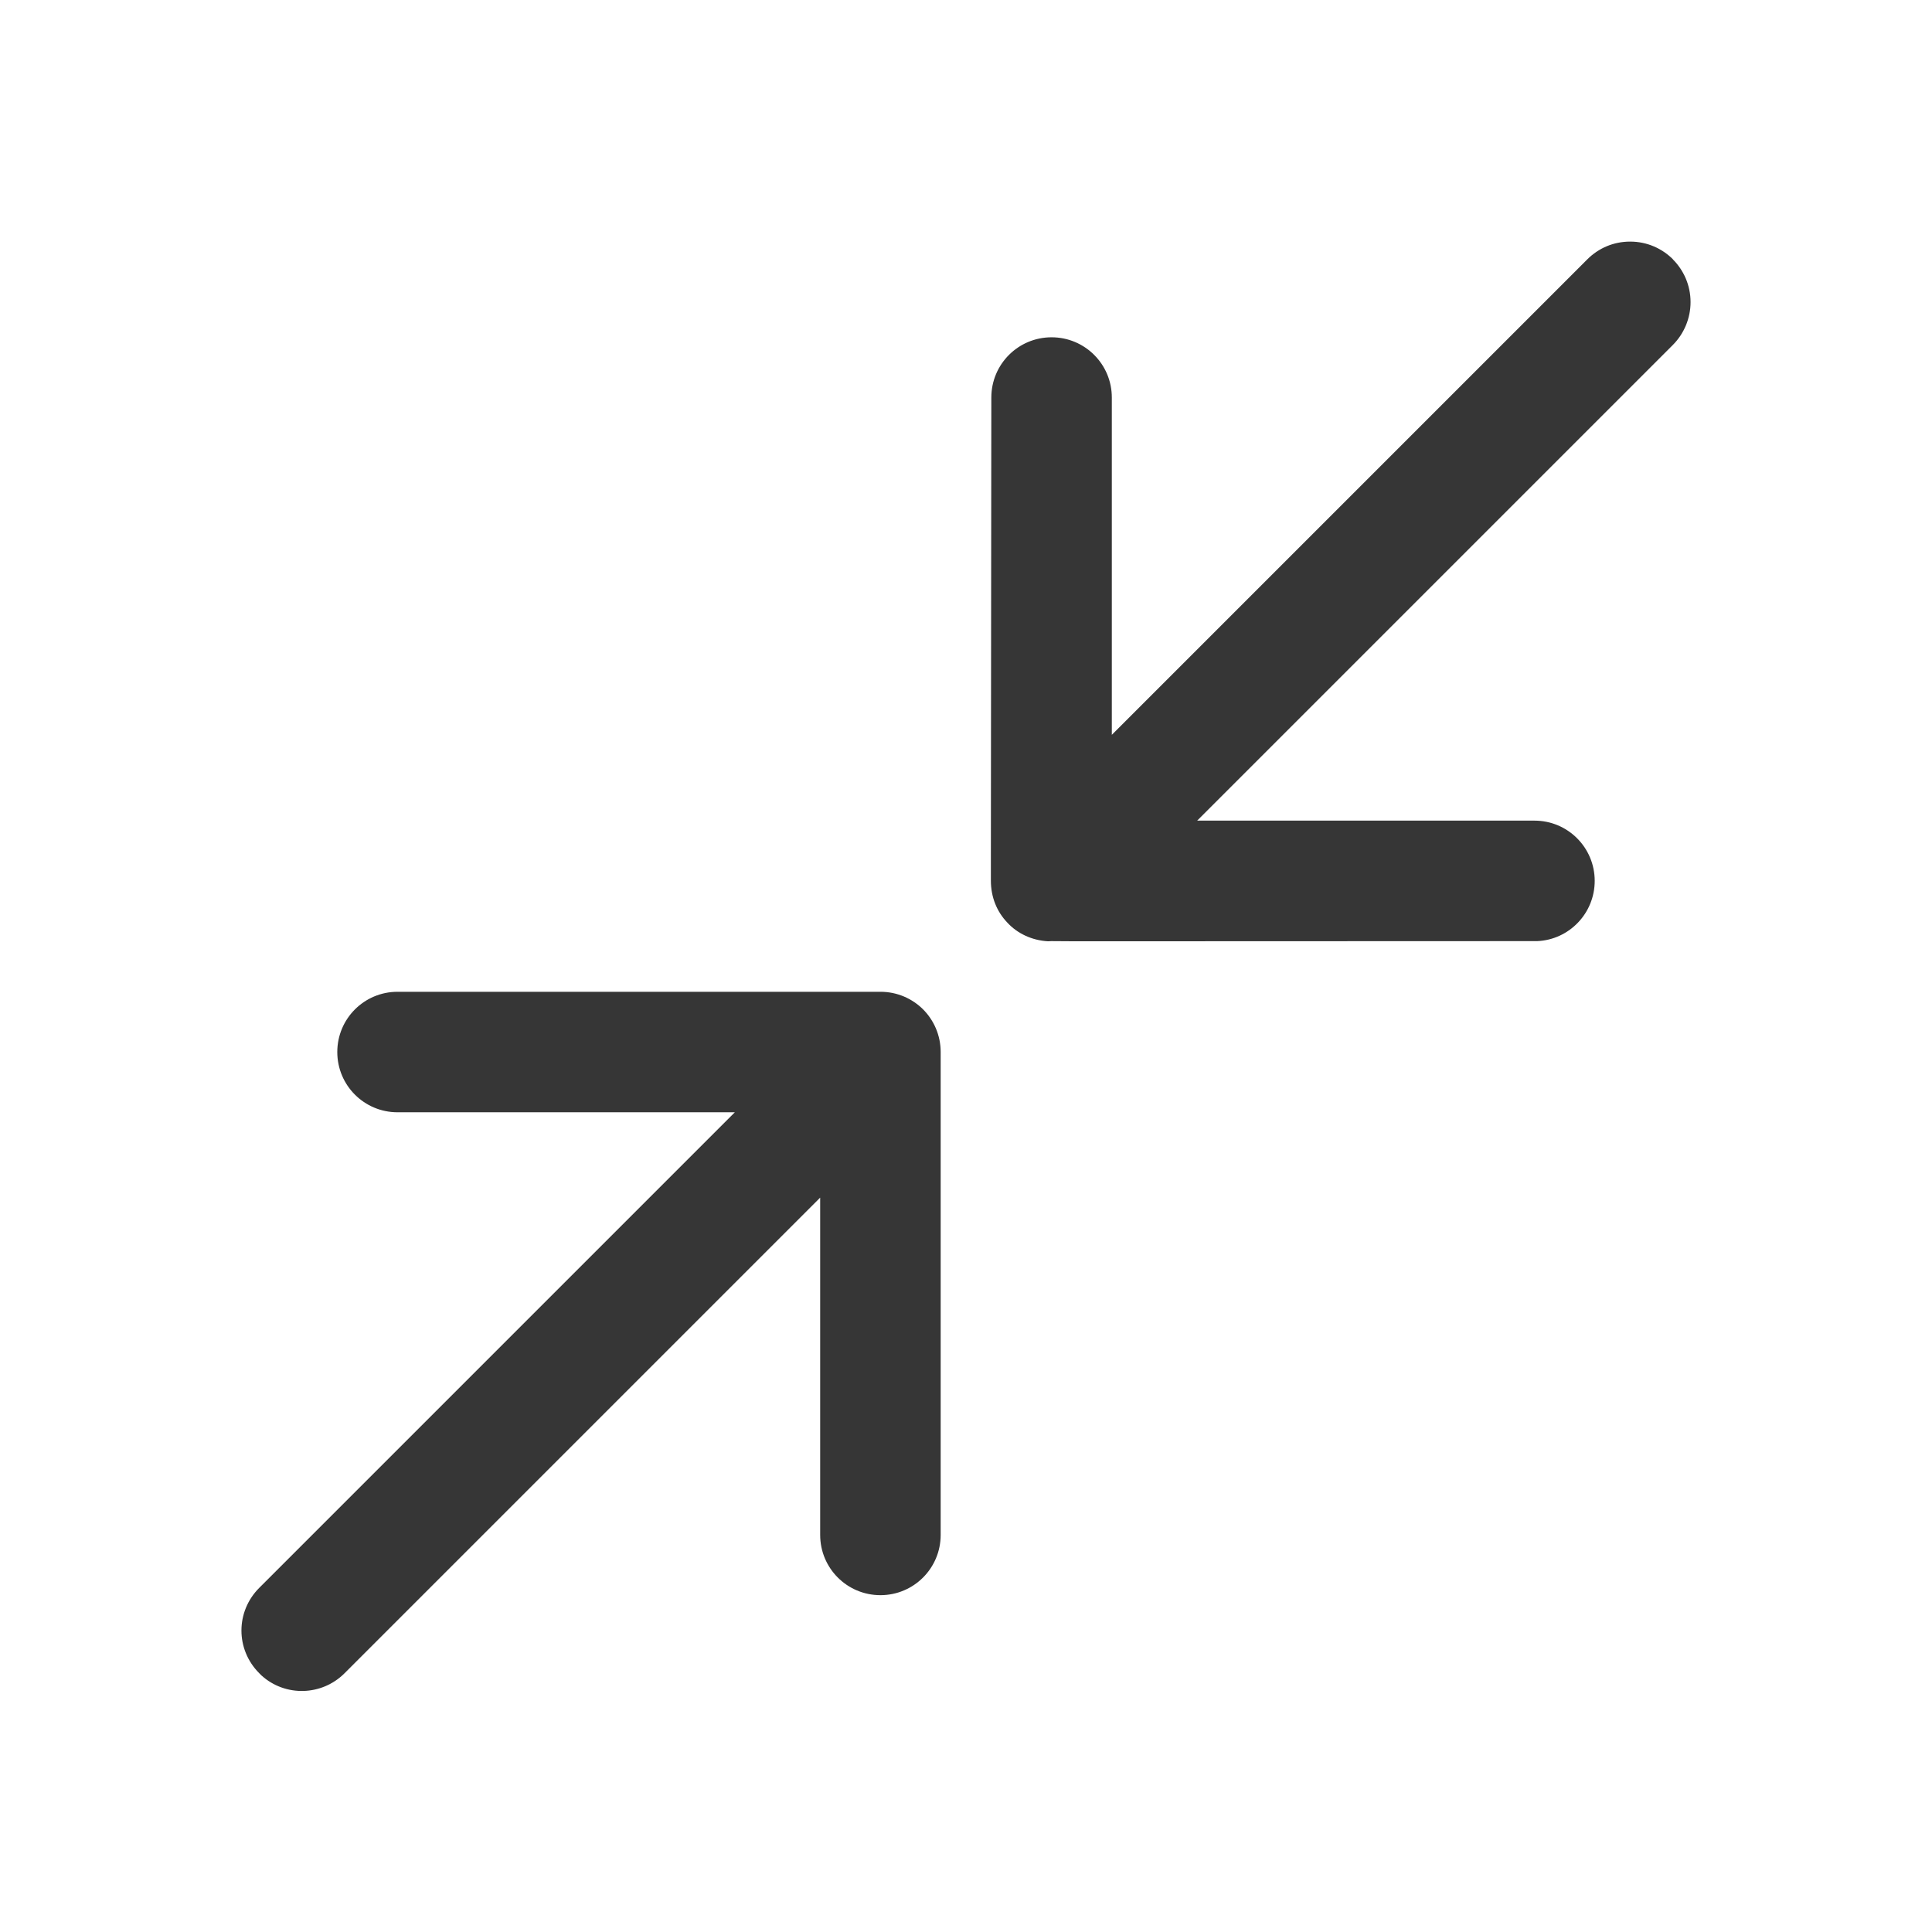
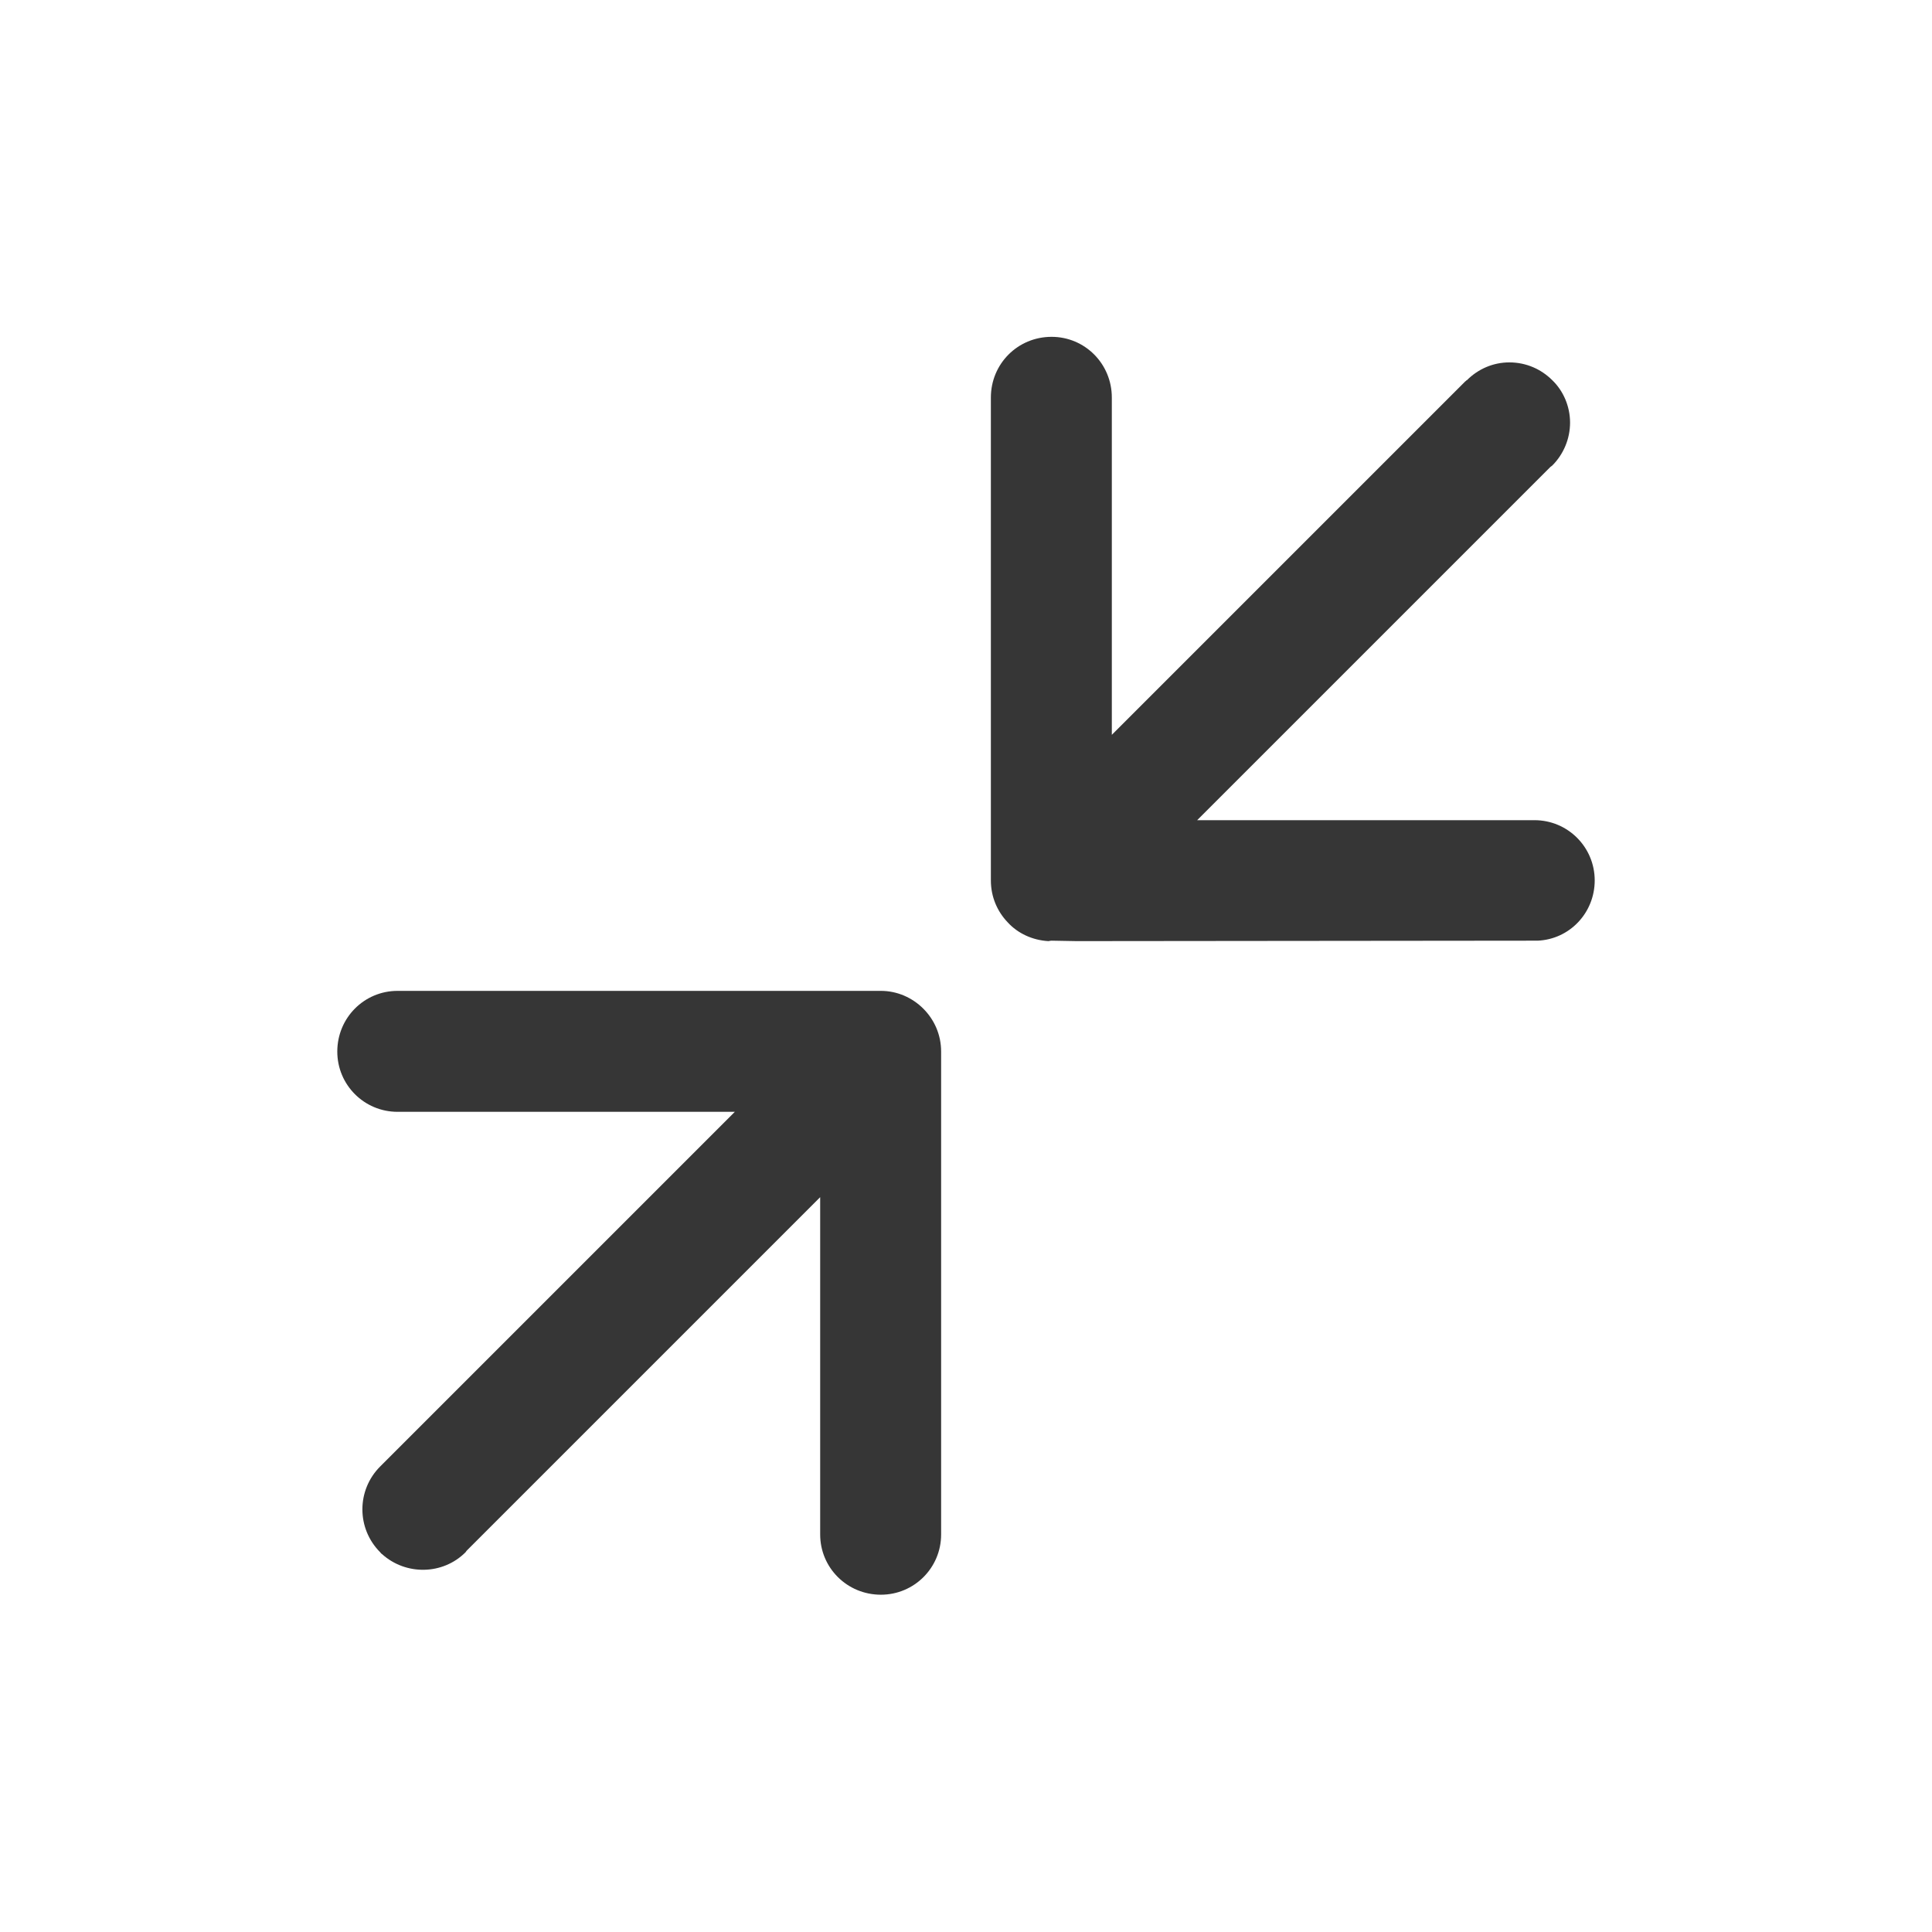
<svg xmlns="http://www.w3.org/2000/svg" width="16" height="16" viewBox="0 0 4.233 4.233" version="1.1" id="svg5">
  <defs id="defs2" />
-   <path id="rect846-1" style="fill:#363636;stroke-width:0.086" d="m 3.665,0.568 c 0.024,0.024 0.039,0.057 0.039,0.094 3.6e-6,0.035 -0.014,0.069 -0.039,0.094 l -0.004,0.004 -1.038,1.038 h 0.739 c 0.073,0 0.132,0.059 0.132,0.132 -6e-7,0.071 -0.056,0.129 -0.126,0.132 -0.002,1.132e-4 -0.004,0 -0.007,0 l -1.004,3.655e-4 -0.054,-3.655e-4 c -0.002,0 -0.005,4.787e-4 -0.007,3.655e-4 -0.035,-0.002 -0.067,-0.017 -0.089,-0.041 -0.023,-0.024 -0.036,-0.056 -0.036,-0.092 -10e-8,-0.002 -1.132e-4,-0.004 -10e-8,-0.007 L 2.171,1.875 2.172,0.871 c 10e-8,-0.073 0.059,-0.132 0.132,-0.132 0.073,-5e-8 0.132,0.059 0.132,0.132 l -10e-8,0.739 1.038,-1.038 c 0,0 3.654e-4,-3.6541e-4 3.654e-4,-3.6541e-4 0,0 3.655e-4,-3.6541e-4 3.655e-4,-3.6541e-4 0,0 3.654e-4,-3.6541e-4 3.654e-4,-3.6541e-4 0,0 3.654e-4,-3.654e-4 3.654e-4,-3.654e-4 0,0 3.654e-4,-3.6541e-4 3.654e-4,-3.6541e-4 0,0 3.654e-4,-3.6541e-4 3.654e-4,-3.6541e-4 0,0 3.654e-4,-3.6541e-4 3.654e-4,-3.6541e-4 0,0 3.654e-4,-3.654e-4 3.654e-4,-3.654e-4 0,0 3.654e-4,-3.6541e-4 3.654e-4,-3.6541e-4 0,0 3.654e-4,-3.6541e-4 3.654e-4,-3.6541e-4 0.025,-0.025 0.058,-0.039 0.094,-0.039 0.037,3.82e-6 0.07,0.015 0.094,0.039 z m -1.643,1.643 c 0.024,0.024 0.039,0.057 0.039,0.094 0,0.002 1.202e-4,0.004 0,0.007 v 0.048 1.003 c 1e-7,0.073 -0.059,0.132 -0.132,0.132 -0.073,2e-7 -0.132,-0.059 -0.132,-0.132 l 10e-8,-0.739 -1.037,1.037 c -0.002,0.002 -0.003,0.003 -0.005,0.005 -0.05,0.05 -0.13,0.052 -0.182,0.005 -0.002,-0.002 -0.003,-0.003 -0.005,-0.005 -0.052,-0.052 -0.052,-0.135 0,-0.187 l 0.005,-0.005 1.037,-1.037 -0.739,2e-7 c -0.073,4.9e-6 -0.132,-0.059 -0.132,-0.132 -10e-8,-0.073 0.059,-0.132 0.132,-0.132 l 1.003,1e-7 h 0.055 c 0.037,-1e-7 0.07,0.015 0.094,0.039 z" />
+   <path id="rect846-1" style="fill:#363636;stroke-width:0.086" d="M 2.304 0.738 C 2.23 0.738 2.171 0.797 2.171 0.871 L 2.171 1.875 L 2.171 1.922 C 2.171 1.925 2.171 1.927 2.171 1.929 C 2.171 1.965 2.185 1.997 2.208 2.021 C 2.23 2.045 2.262 2.06 2.297 2.062 C 2.299 2.062 2.301 2.061 2.304 2.061 L 2.359 2.062 L 3.362 2.061 C 3.364 2.061 3.366 2.061 3.369 2.061 C 3.439 2.058 3.494 2 3.494 1.929 C 3.494 1.856 3.435 1.797 3.362 1.797 L 2.623 1.797 L 3.397 1.023 L 3.401 1.02 C 3.426 0.995 3.44 0.961 3.44 0.926 C 3.44 0.89 3.425 0.856 3.401 0.833 C 3.377 0.809 3.344 0.794 3.307 0.794 C 3.272 0.794 3.239 0.808 3.214 0.833 L 3.213 0.833 L 3.213 0.833 L 3.213 0.834 L 3.212 0.834 L 3.212 0.834 L 3.212 0.835 L 3.211 0.835 L 3.211 0.835 L 3.21 0.836 L 3.21 0.836 L 2.436 1.61 L 2.436 0.871 C 2.436 0.797 2.377 0.738 2.304 0.738 z M 0.871 2.171 C 0.798 2.171 0.739 2.23 0.739 2.304 C 0.739 2.377 0.798 2.436 0.871 2.436 L 1.61 2.436 L 0.837 3.209 L 0.833 3.213 C 0.781 3.265 0.781 3.349 0.833 3.401 C 0.834 3.402 0.835 3.404 0.837 3.405 C 0.889 3.452 0.97 3.451 1.02 3.401 C 1.021 3.399 1.023 3.397 1.024 3.396 L 1.797 2.623 L 1.797 3.362 C 1.797 3.435 1.856 3.494 1.93 3.494 C 2.003 3.494 2.062 3.435 2.062 3.362 L 2.062 2.359 L 2.062 2.31 C 2.062 2.308 2.062 2.306 2.062 2.304 C 2.062 2.267 2.047 2.234 2.023 2.21 C 1.999 2.186 1.966 2.171 1.93 2.171 L 1.875 2.171 L 0.871 2.171 z " />
</svg>
